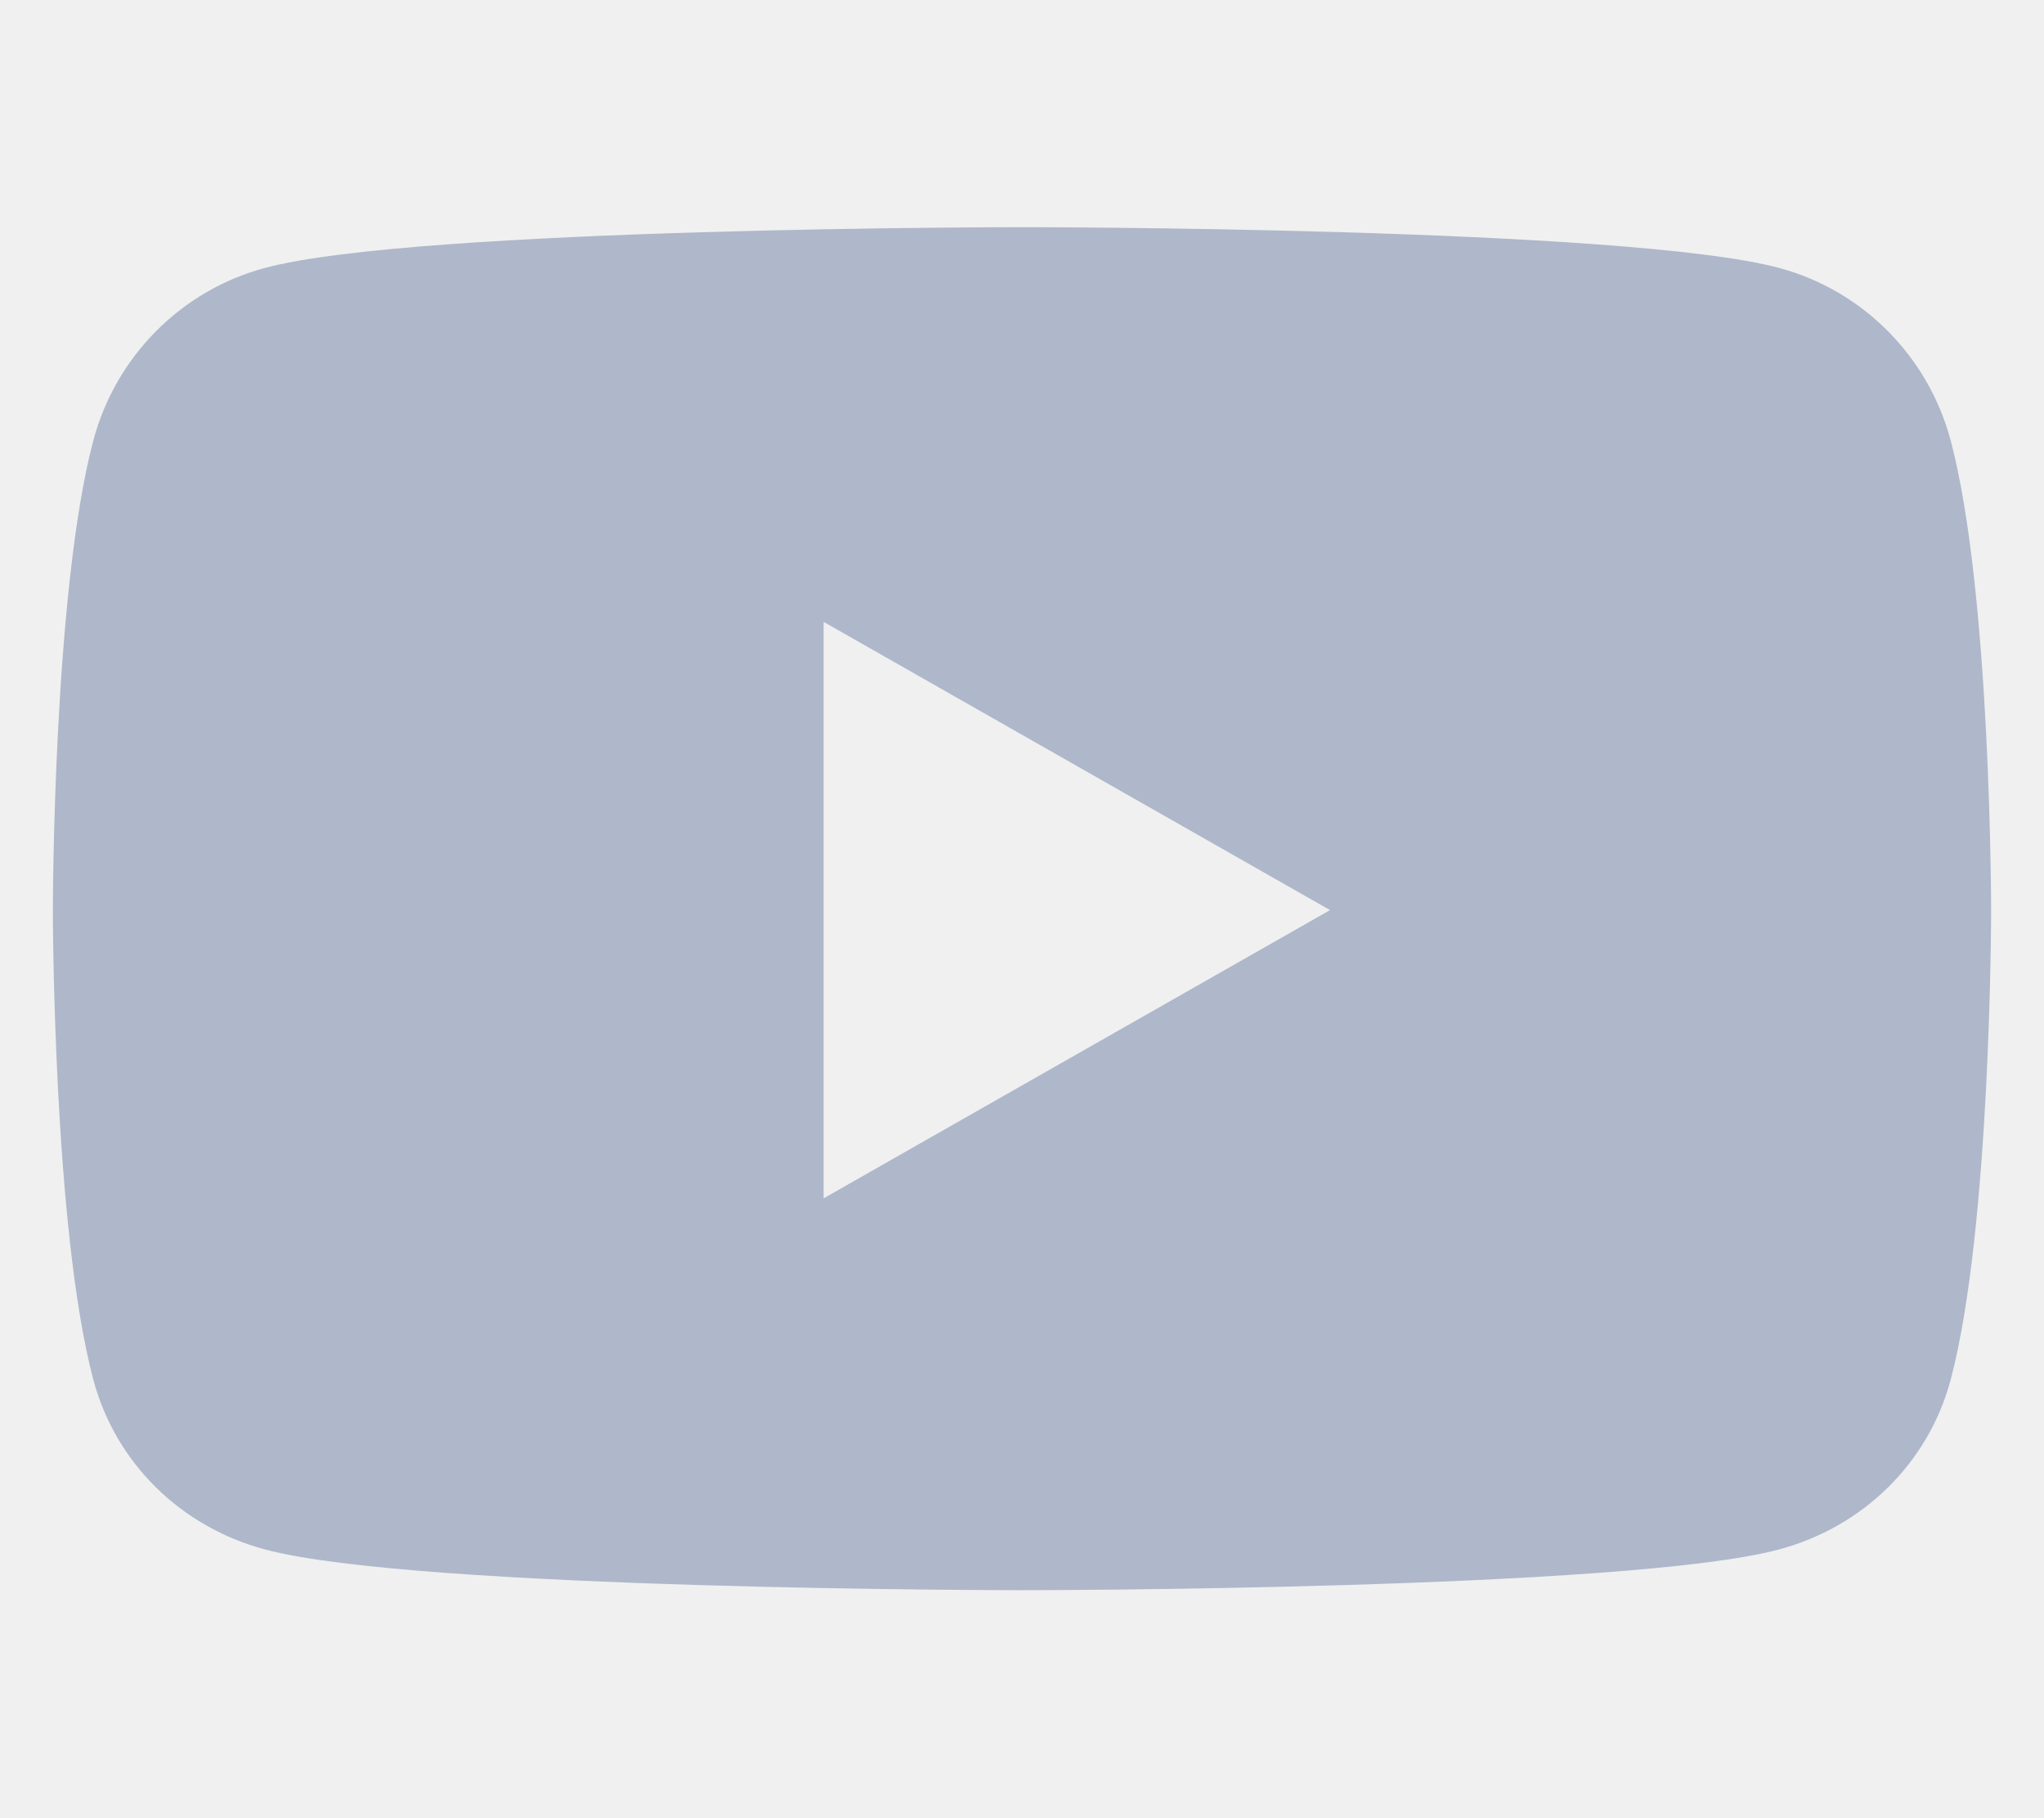
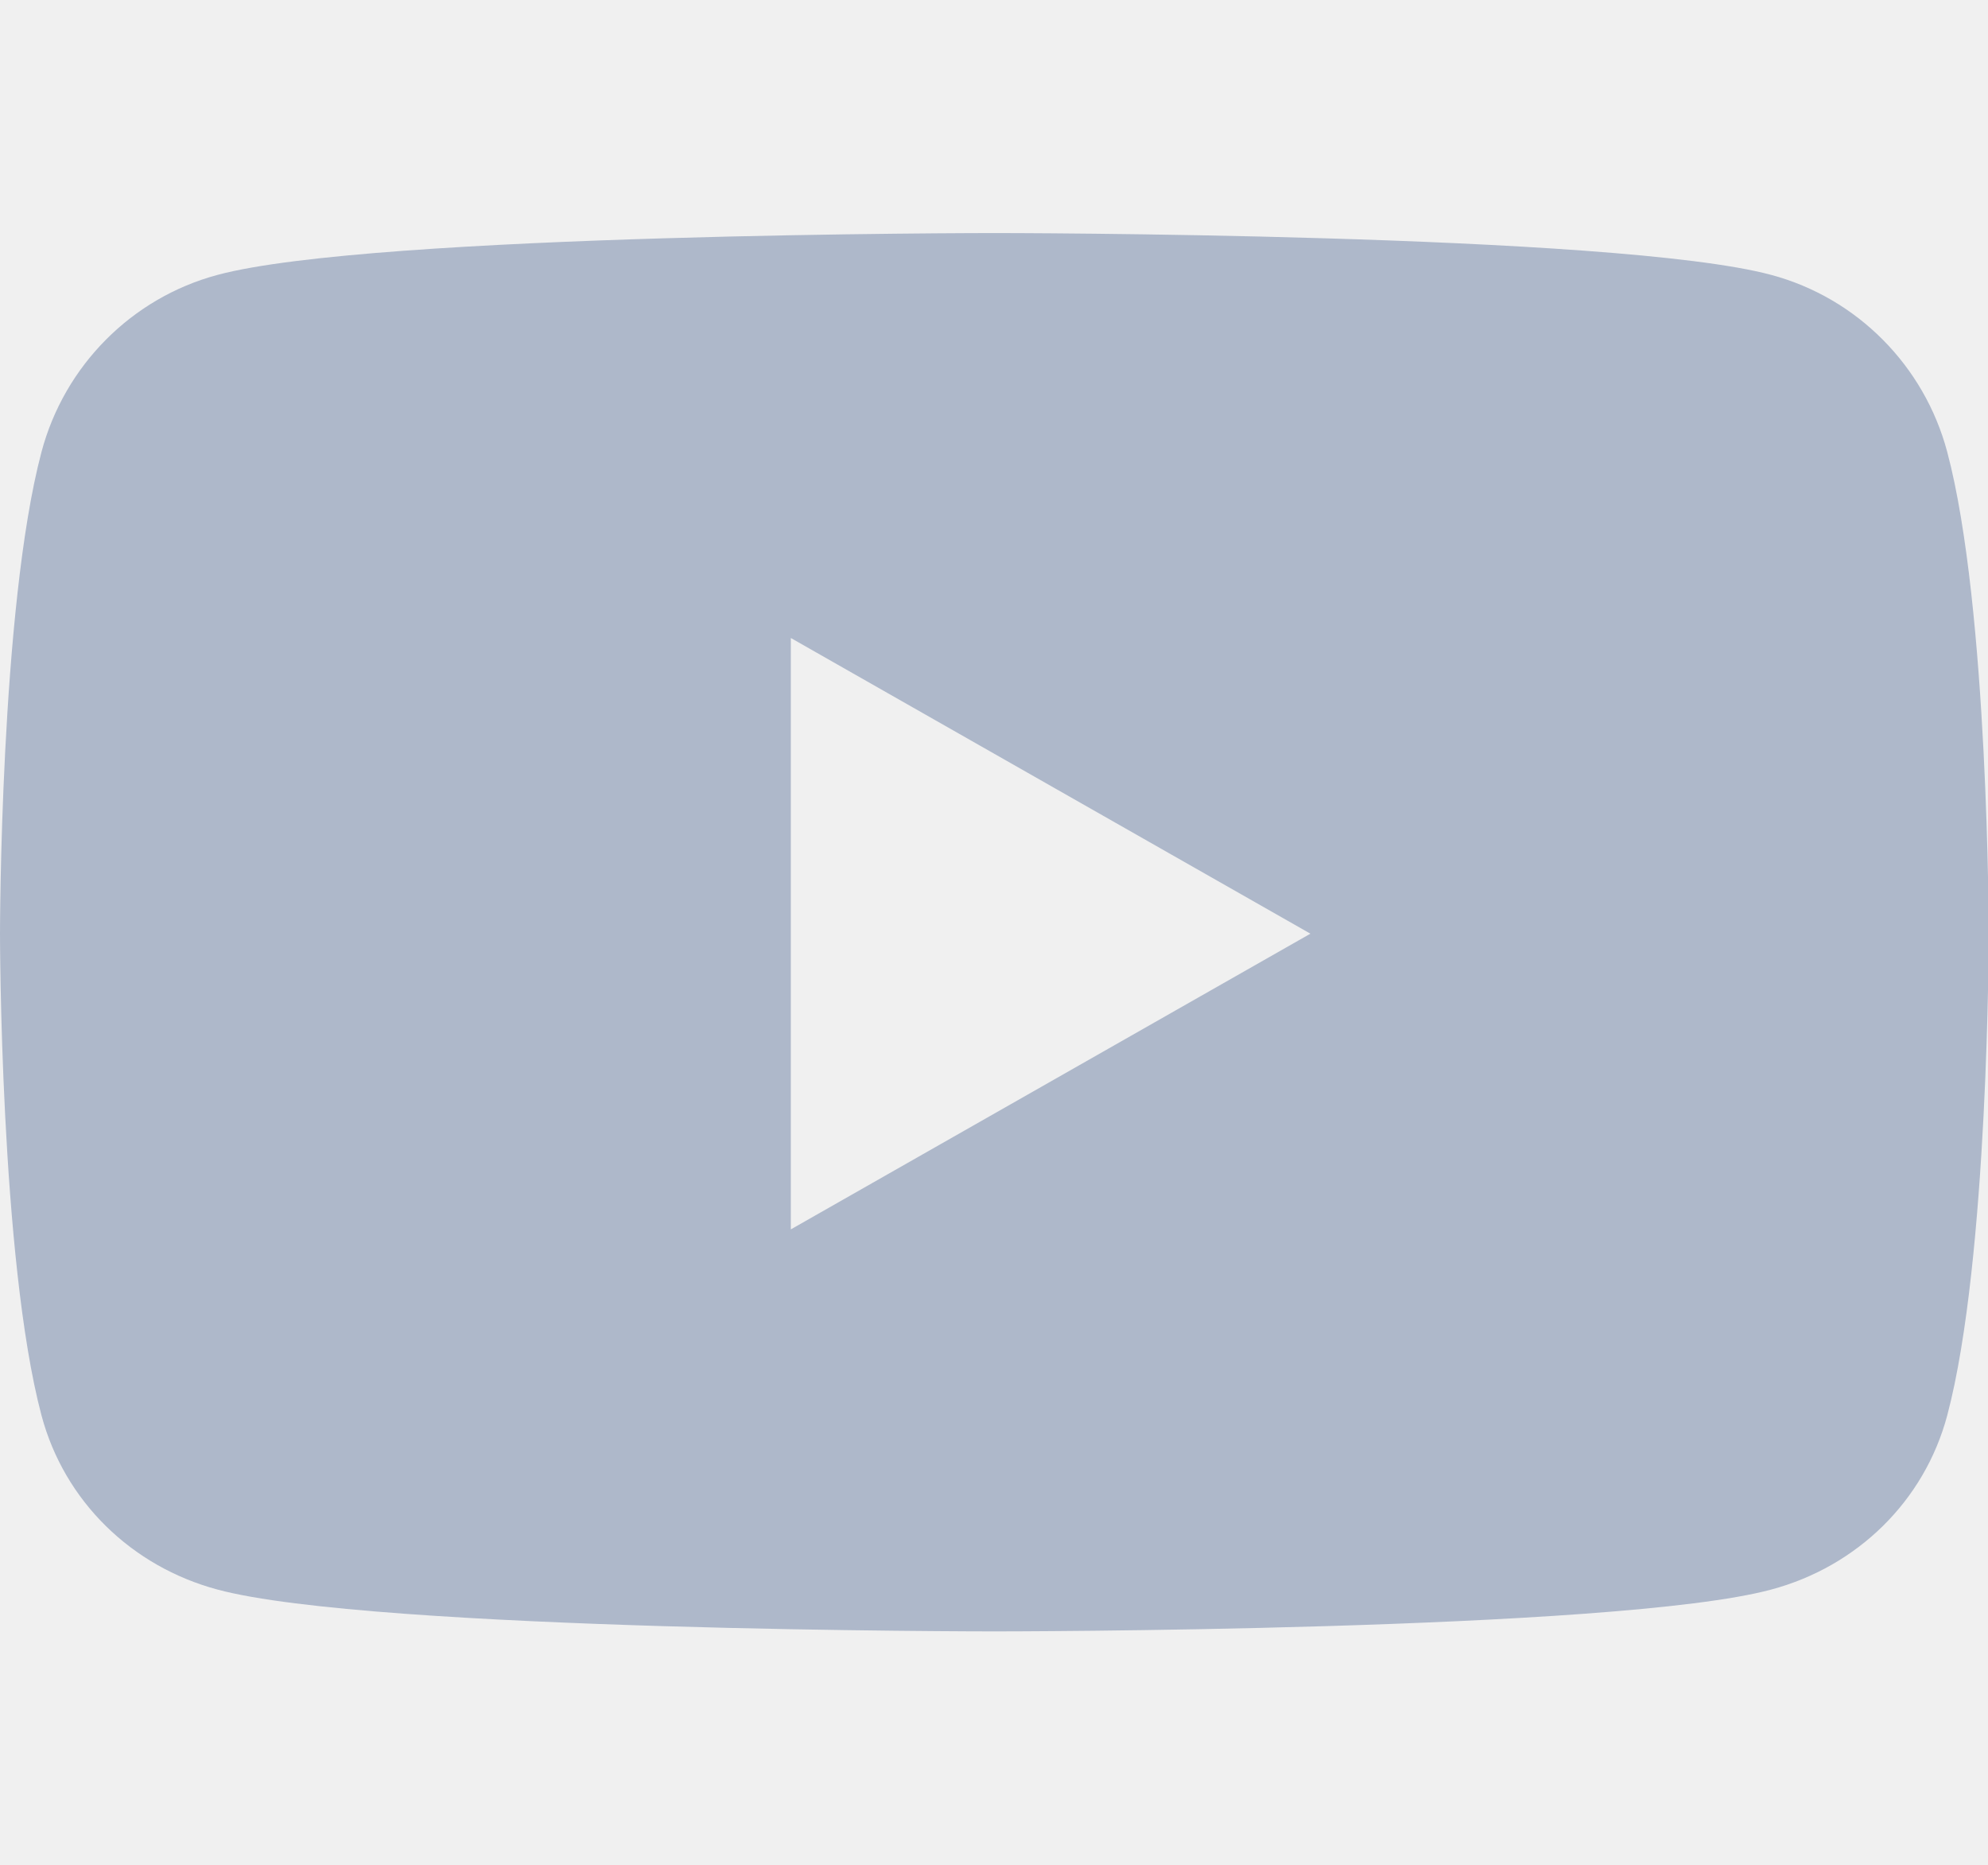
- <svg xmlns="http://www.w3.org/2000/svg" version="1.1" id="Layer_1" x="0px" y="0px" viewBox="0 0 576 512" style="enable-background:new 0 0 576 512;" xml:space="preserve">
-   <style type="text/css">
- 	.st0{fill:#AEB8CA;}
- </style>
-   <path class="st0" d="M549.7,124.1c-6.3-23.7-24.8-42.3-48.3-48.6C458.8,64,288,64,288,64S117.2,64,74.6,75.5  c-23.5,6.3-42,24.9-48.3,48.6C14.9,167,14.9,256.4,14.9,256.4s0,89.4,11.4,132.3c6.3,23.6,24.8,41.5,48.3,47.8  C117.2,448,288,448,288,448s170.8,0,213.4-11.5c23.5-6.3,42-24.2,48.3-47.8c11.4-42.9,11.4-132.3,11.4-132.3  S561.1,166.9,549.7,124.1z M232.1,337.6V175.2l142.7,81.2L232.1,337.6L232.1,337.6z" />
+ <svg xmlns="http://www.w3.org/2000/svg" width="546" height="512" viewBox="0 0 546 512" fill="none">
+   <g clip-path="url(#clip0_10011_1393)">
+     <path d="M534.8 124.1C528.5 100.4 510 81.8 486.5 75.5C443.9 64 273.1 64 273.1 64C273.1 64 102.3 64 59.7 75.5C36.2 81.8 17.7 100.4 11.4 124.1C0 167 0 256.4 0 256.4C0 256.4 0 345.8 11.4 388.7C17.7 412.3 36.2 430.2 59.7 436.5C102.3 448 273.1 448 273.1 448C273.1 448 443.9 448 486.5 436.5C510 430.2 528.5 412.3 534.8 388.7C546.2 345.8 546.2 256.4 546.2 256.4C546.2 256.4 546.2 166.9 534.8 124.1ZM217.2 337.6V175.2L359.9 256.4L217.2 337.6Z" fill="#AEB8CA" />
+   </g>
+   <defs>
+     <clipPath id="clip0_10011_1393">
+       <rect width="546" height="512" fill="white" />
+     </clipPath>
+   </defs>
</svg>
